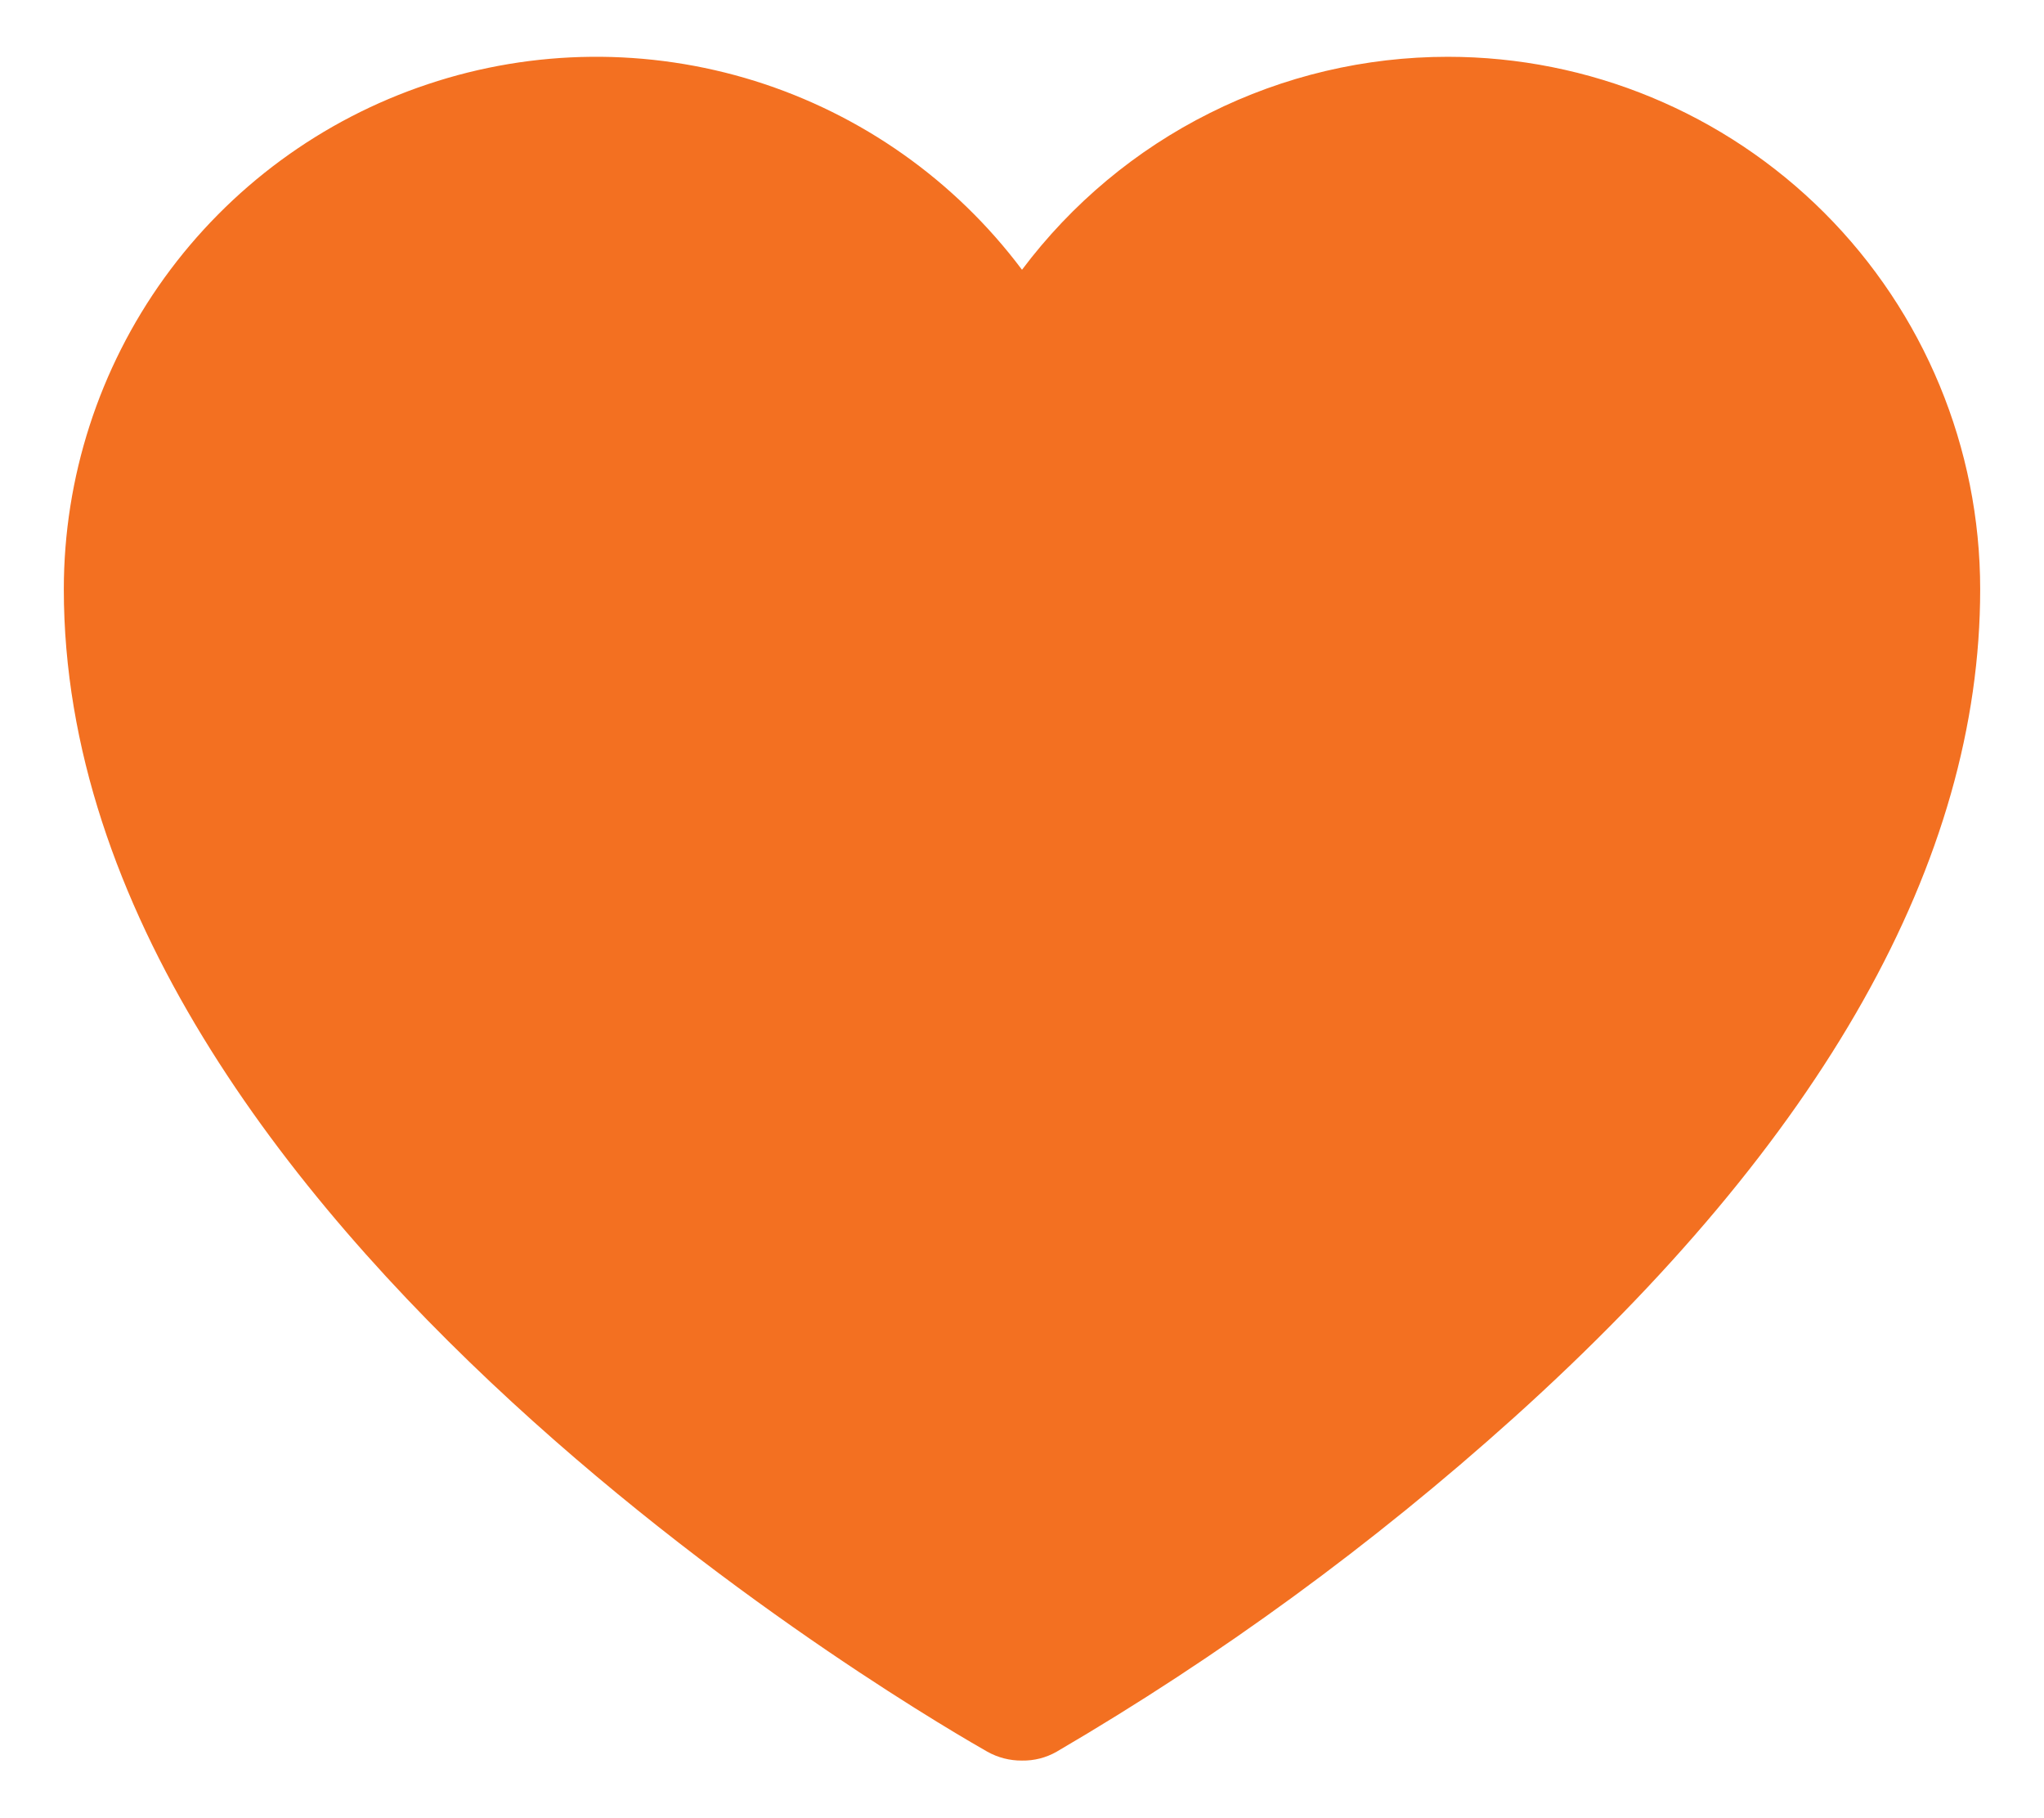
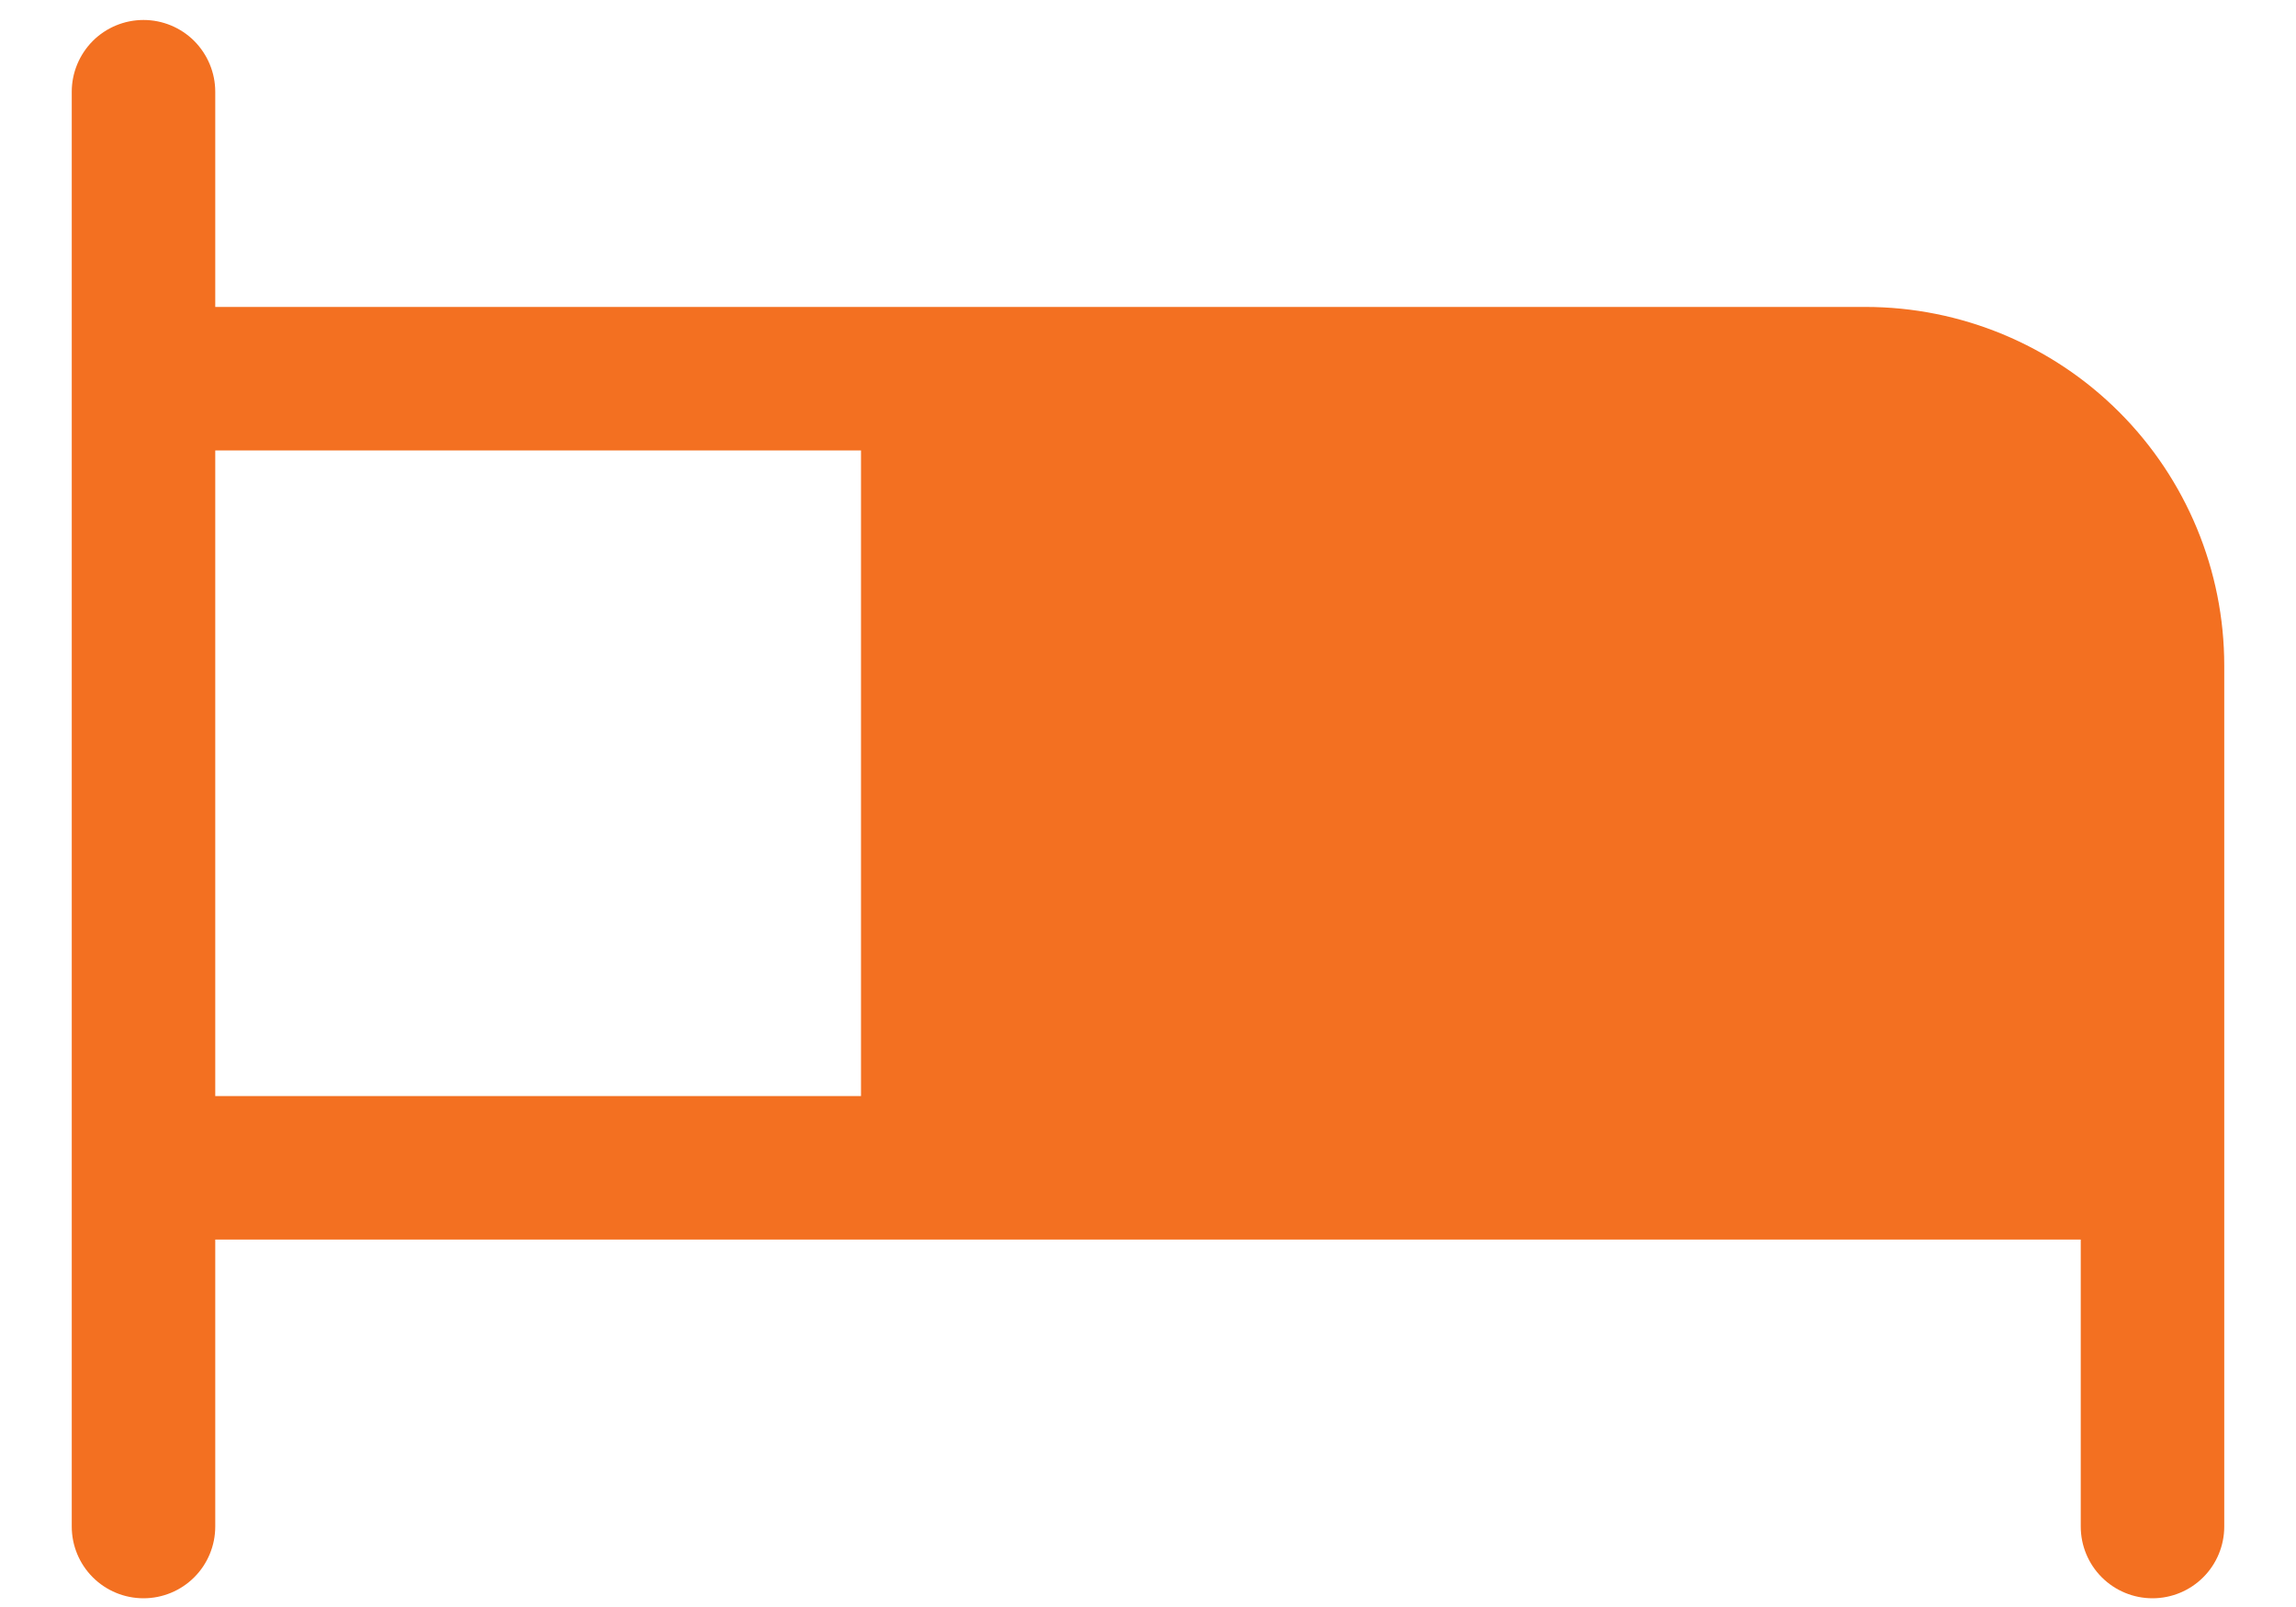
- <svg xmlns="http://www.w3.org/2000/svg" width="18" height="16" viewBox="0 0 18 16" fill="none">
-   <path d="M12.75 0.5C12.022 0.5 11.305 0.669 10.654 0.995C10.003 1.32 9.437 1.793 9 2.375C8.41 1.588 7.587 1.007 6.648 0.713C5.709 0.42 4.701 0.429 3.768 0.741C2.834 1.052 2.023 1.649 1.447 2.447C0.872 3.245 0.562 4.204 0.562 5.188C0.562 10.805 8.367 15.234 8.695 15.422C8.788 15.474 8.893 15.501 9 15.5C9.107 15.502 9.212 15.475 9.305 15.422C10.742 14.582 12.09 13.597 13.328 12.484C16.055 10.031 17.438 7.578 17.438 5.188C17.438 3.944 16.944 2.752 16.065 1.873C15.185 0.994 13.993 0.5 12.75 0.5Z" fill="#F37021" />
+ <svg xmlns="http://www.w3.org/2000/svg" width="20" height="14" viewBox="0 0 20 14" fill="none">
+   <path d="M16.25 2.674H1.875V0.799C1.875 0.634 1.809 0.475 1.692 0.357C1.575 0.24 1.416 0.174 1.25 0.174C1.084 0.174 0.925 0.24 0.808 0.357C0.691 0.475 0.625 0.634 0.625 0.799V13.299C0.625 13.465 0.691 13.624 0.808 13.741C0.925 13.858 1.084 13.924 1.25 13.924C1.416 13.924 1.575 13.858 1.692 13.741C1.809 13.624 1.875 13.465 1.875 13.299V10.799H18.125V13.299C18.125 13.465 18.191 13.624 18.308 13.741C18.425 13.858 18.584 13.924 18.75 13.924C18.916 13.924 19.075 13.858 19.192 13.741C19.309 13.624 19.375 13.465 19.375 13.299V5.799C19.375 4.971 19.046 4.176 18.46 3.59C17.874 3.004 17.079 2.674 16.25 2.674ZM1.875 3.924H7.5V9.549H1.875V3.924Z" fill="#F37021" />
</svg>
